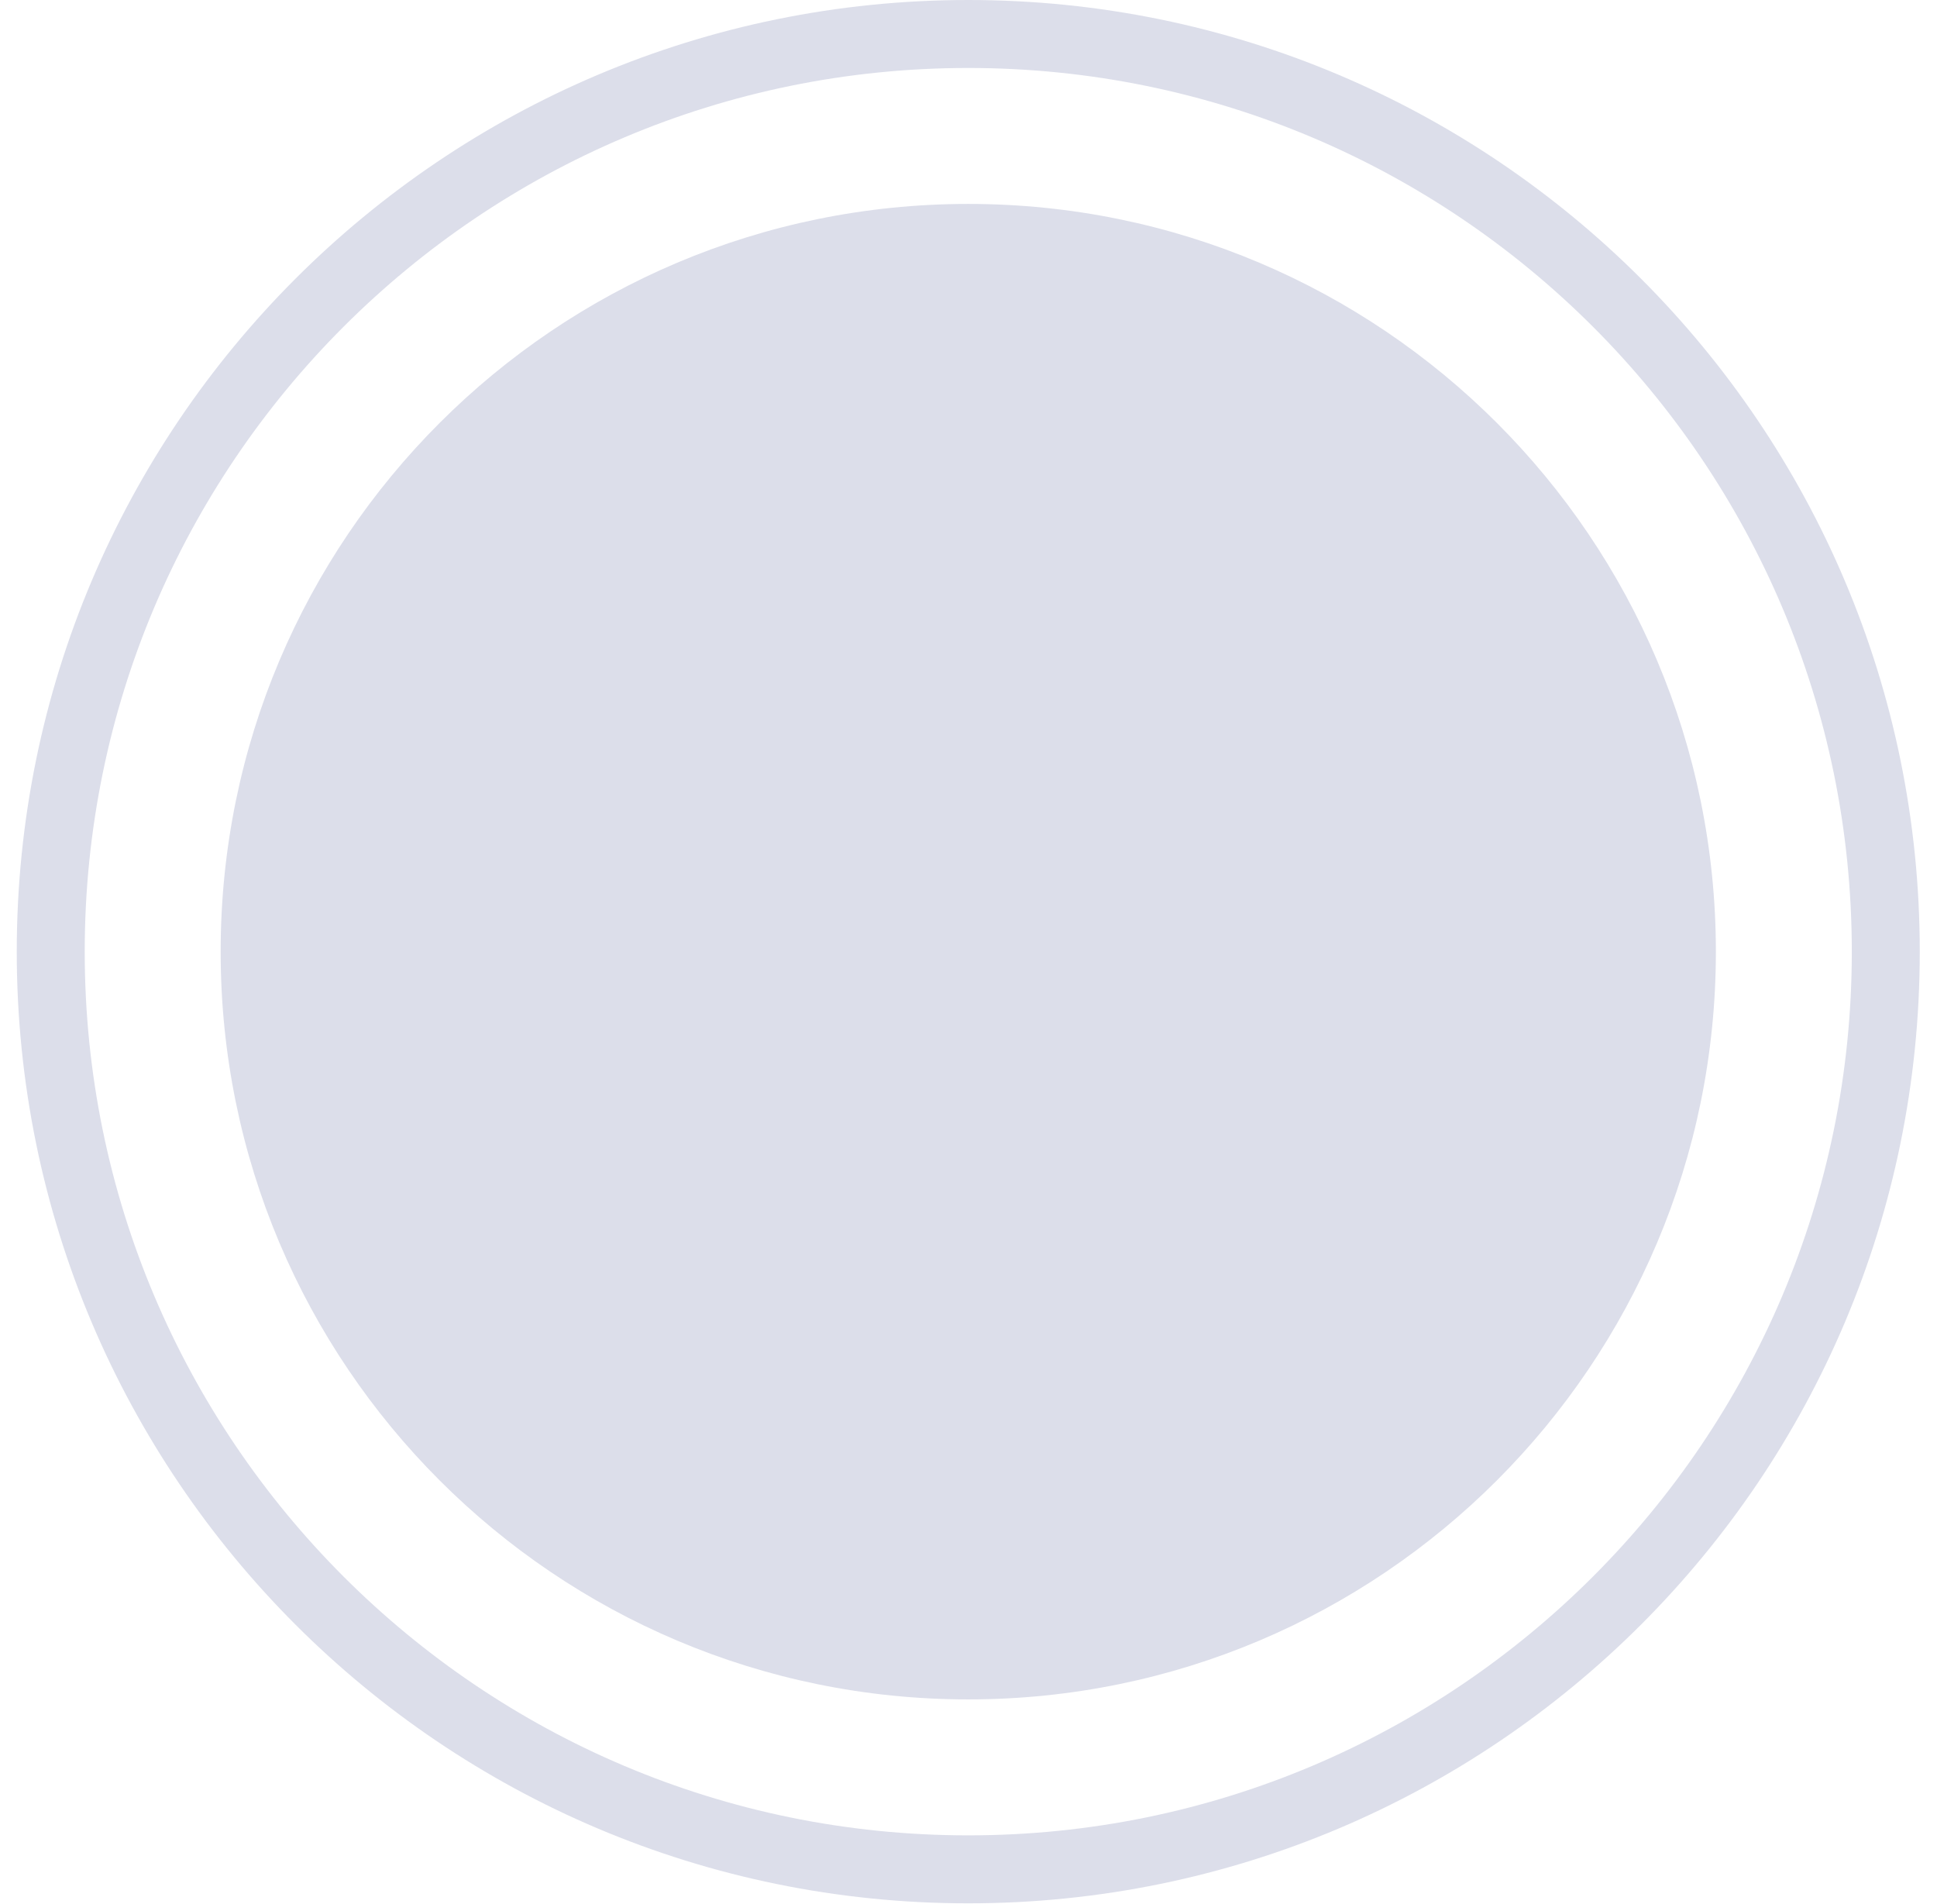
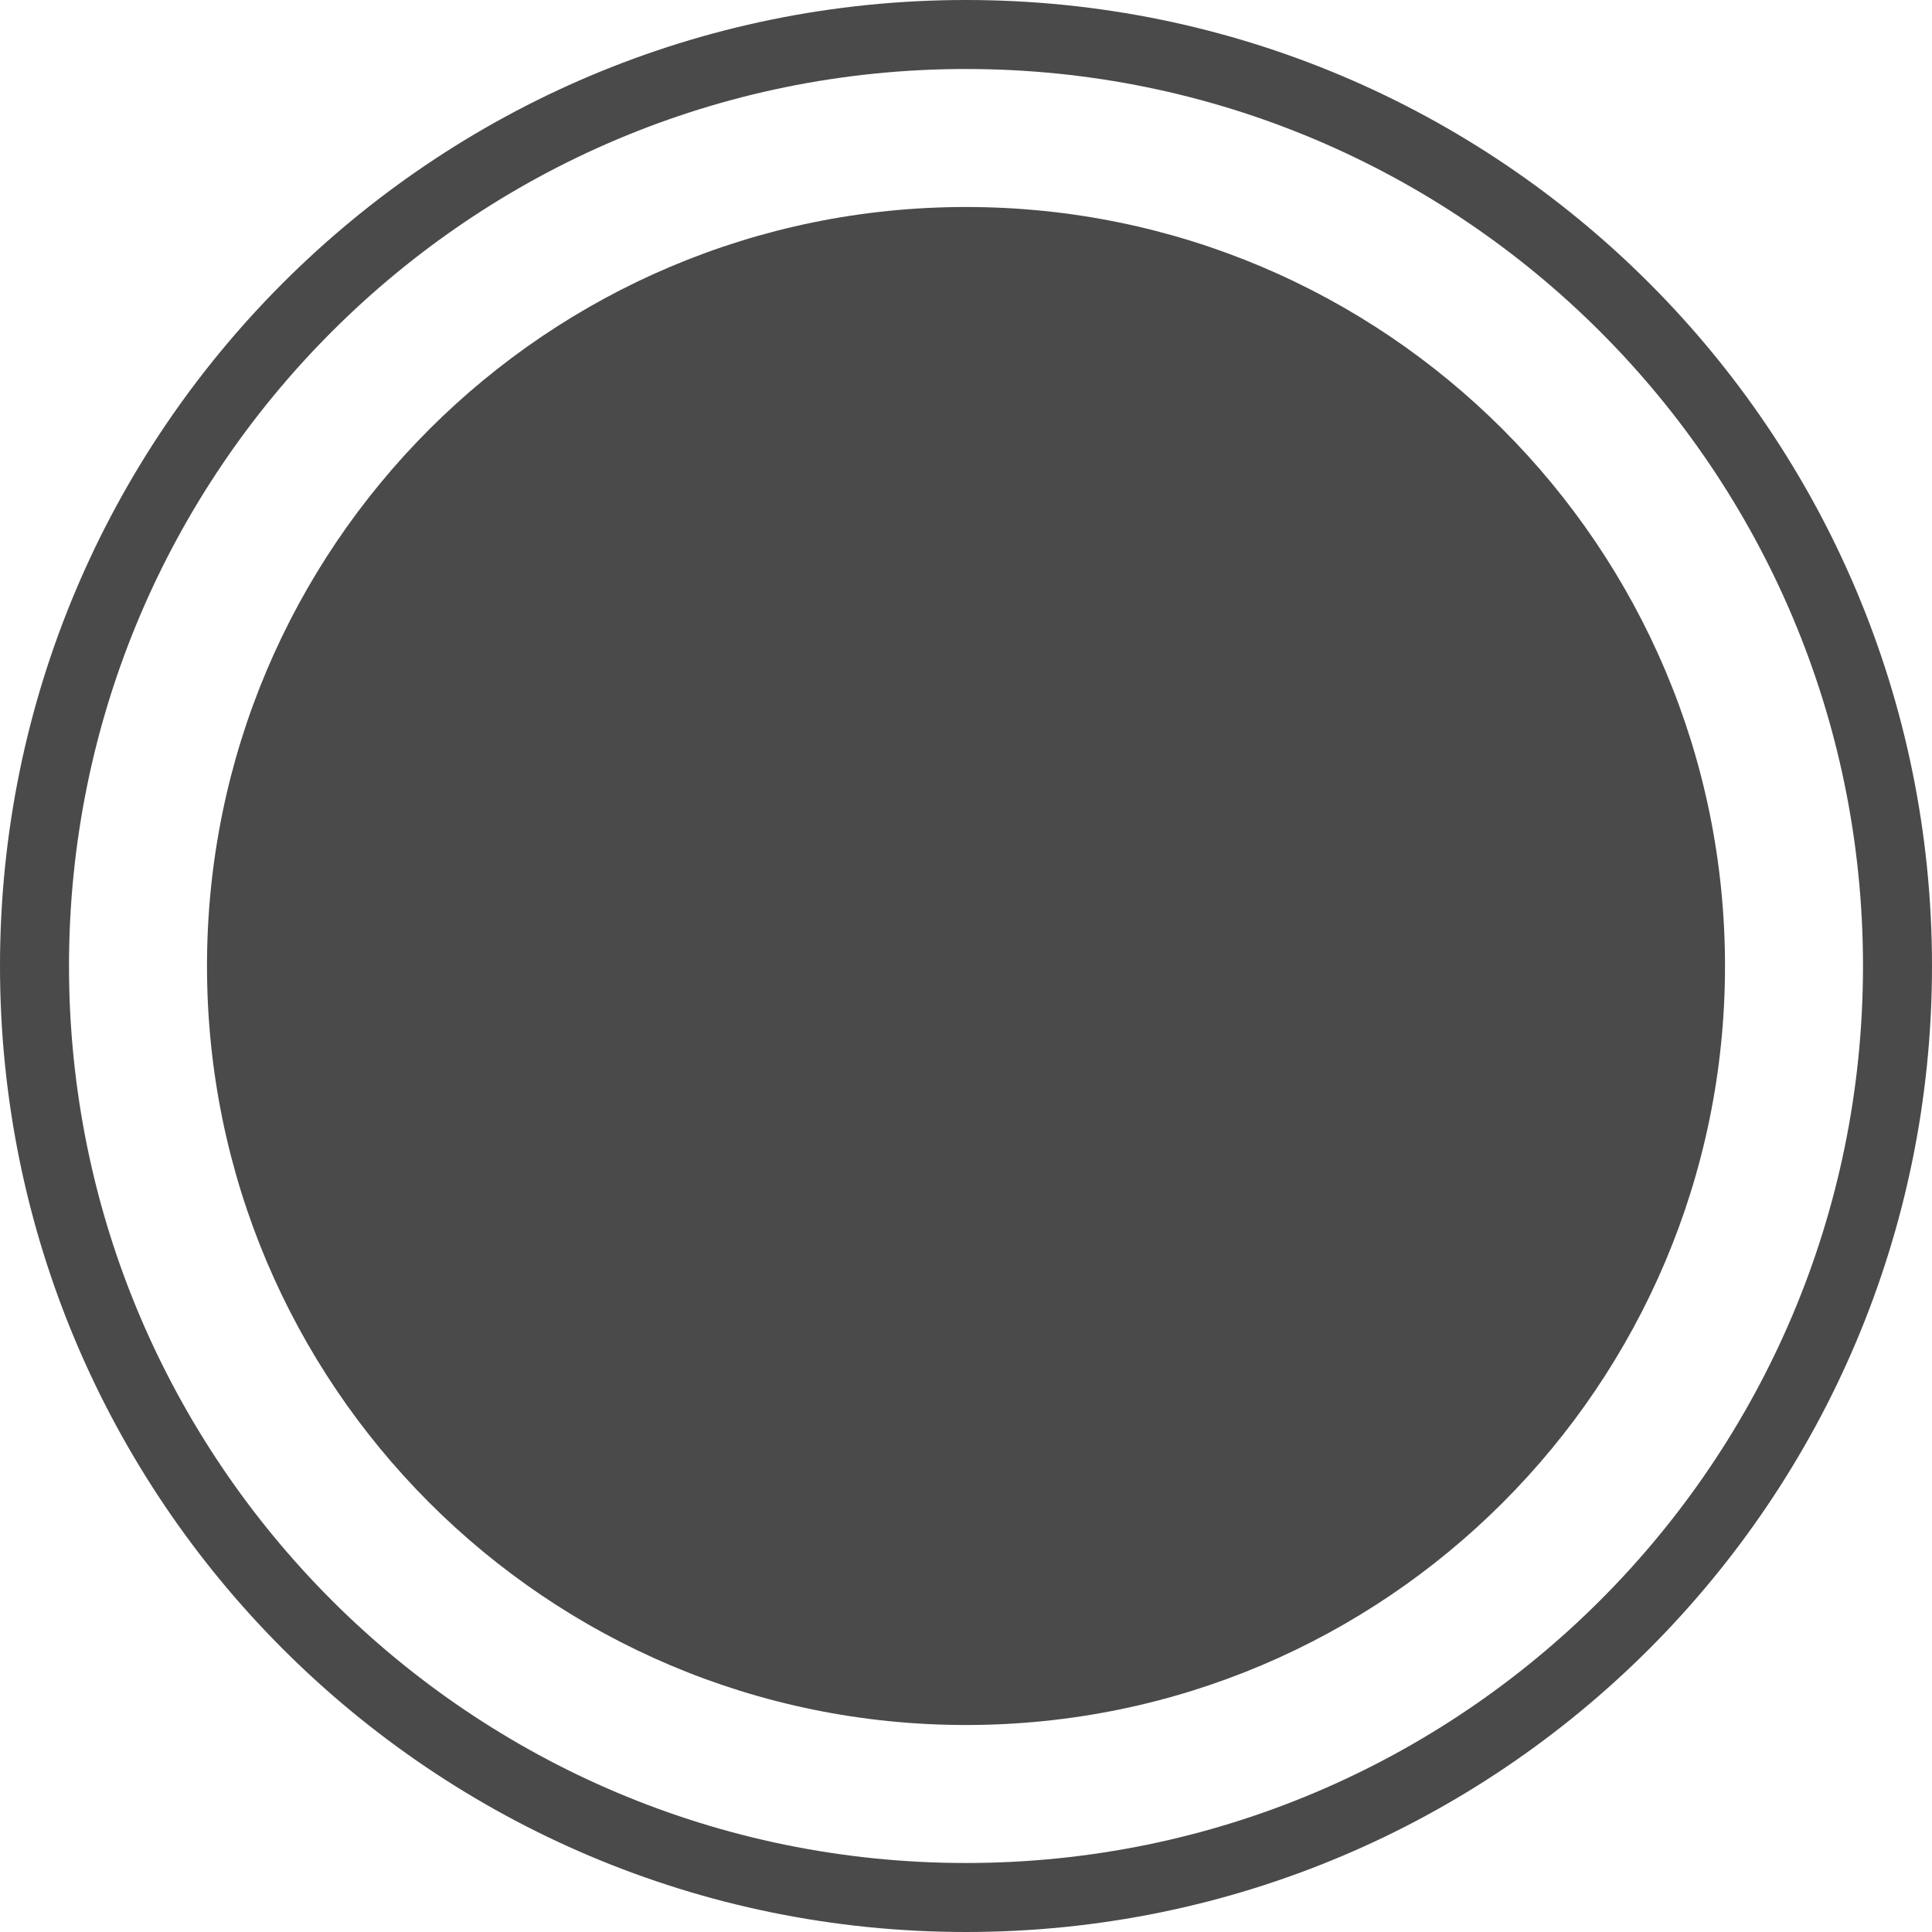
- <svg xmlns="http://www.w3.org/2000/svg" width="57" height="56" viewBox="0 0 57 56" fill="none">
-   <circle cx="28.493" cy="28" r="27" stroke="#DCDEEA" stroke-width="2" />
-   <circle cx="28.493" cy="28" r="22" fill="#DCDEEA" />
+ <svg xmlns="http://www.w3.org/2000/svg" width="56" height="56" viewBox="0 0 56 56" fill="none">
+   <circle cx="28" cy="28" r="27" stroke="#4A4A4A" stroke-width="2" />
+   <circle cx="28" cy="28" r="22" fill="#4A4A4A" />
</svg>
